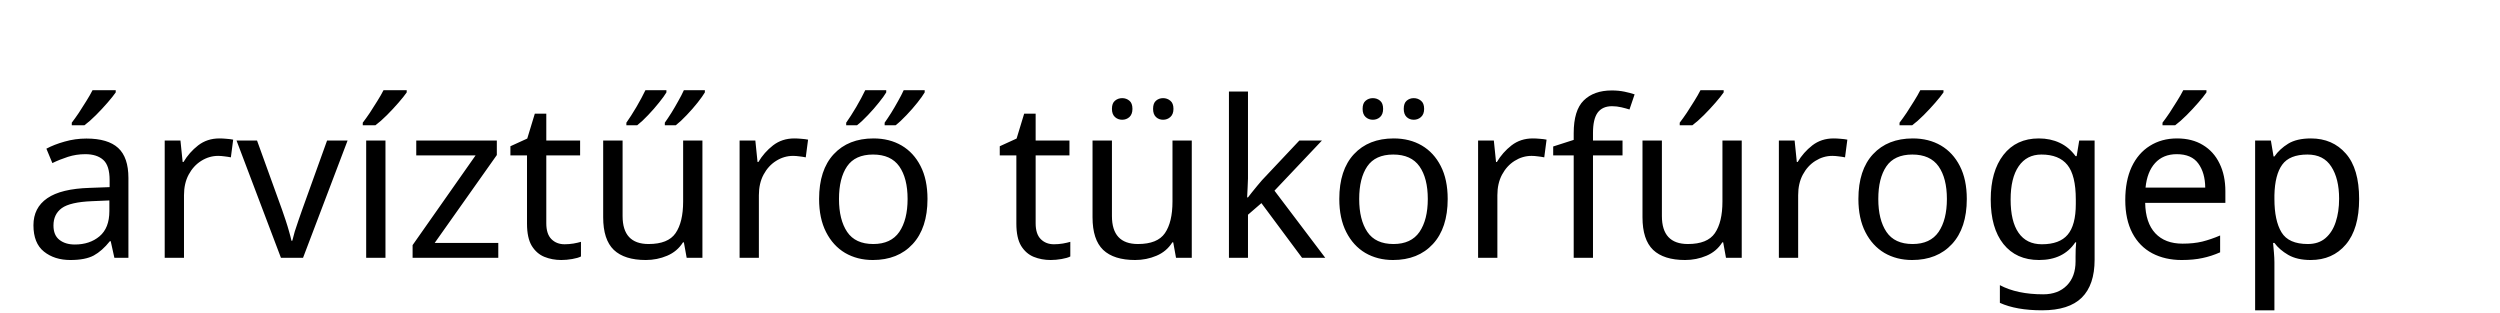
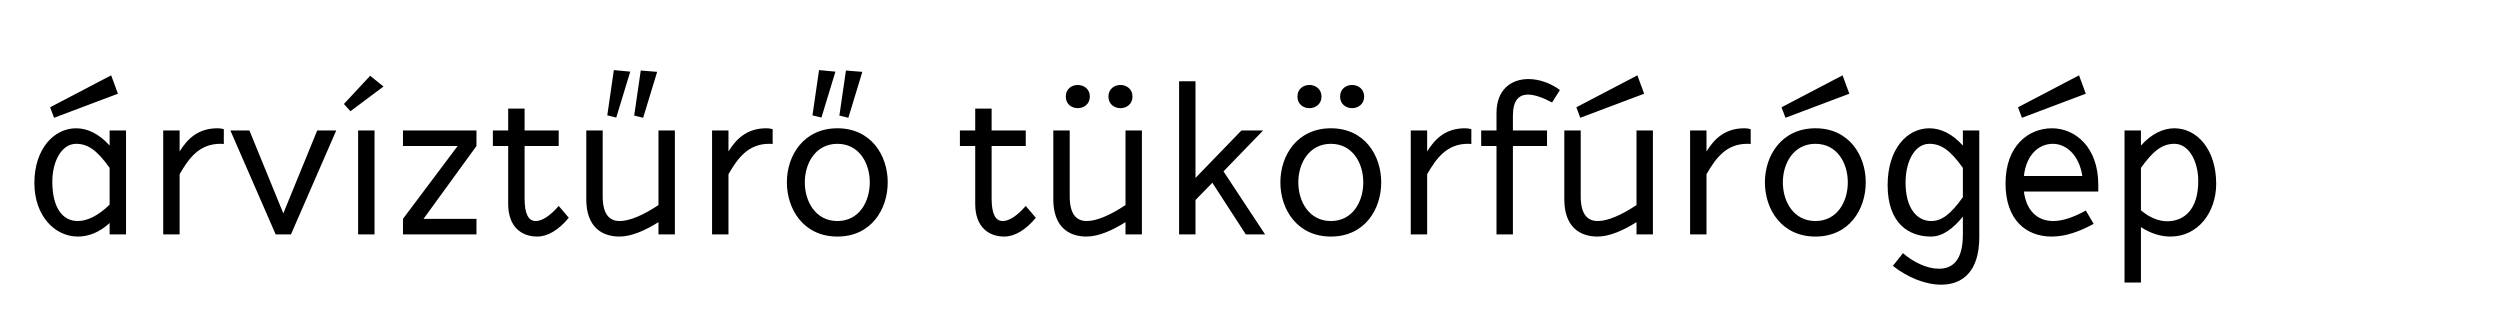
<svg xmlns="http://www.w3.org/2000/svg" width="320" height="40">
-   <text fill="#000" fill-rule="evenodd" font-family="Average-240327-059-Regular, Average-240327-059" font-size="28">
-     <tspan x="3" y="33">árvíztűrő tükörfúrógép</tspan>
-   </text>
+   <g fill="#000" fill-rule="nonzero">
+     <path d="M9.972 30.28c1.372 0 2.8-.56 4.06-1.736V30h2.1V16.7h-2.1v1.932c-1.372-1.54-2.884-2.212-4.284-2.212-2.884 0-5.348 2.688-5.348 7 0 4.2 2.604 6.86 5.572 6.86ZM6.416 13.732l.504 1.344 8.176-3.08-.868-2.352-7.812 4.088Zm.28 9.52c0-2.576 1.176-4.844 3.052-4.844 1.512 0 2.688.84 4.284 3.08v4.704c-1.428 1.4-2.856 2.1-4.088 2.1-1.904 0-3.248-1.652-3.248-5.04ZM20.892 30h2.1v-7.7c1.176-2.044 2.52-3.892 5.208-3.892.14 0 .28 0 .448.028v-1.904a2.707 2.707 0 0 0-.812-.112c-2.492 0-3.864 1.372-4.844 2.968V16.7h-2.1V30ZM35.284 30h1.96l5.796-13.3h-2.436l-4.34 10.612-4.34-10.612h-2.436zM45.84 30h2.1V16.7h-2.1V30Zm-1.82-16.688.84.924 4.228-3.164L47.38 9.7l-3.36 3.612ZM51.58 30h9.408v-1.988h-6.776l6.776-9.324V16.7H51.58v1.988h7l-7 9.324zM68.772 30.28c1.316 0 2.744-.84 4.032-2.408l-1.288-1.512c-1.092 1.26-2.128 1.932-2.94 1.932-.952 0-1.428-.924-1.428-2.912v-6.692h4.368V16.7h-4.368v-2.8h-2.1v2.8h-1.96v1.988h1.96v7.42c0 2.912 1.68 4.172 3.724 4.172ZM79.3 30.28c1.568 0 3.388-.84 4.984-1.848V30h2.1V16.7h-2.1v9.548c-1.932 1.288-3.696 2.044-4.956 2.044-1.372 0-2.184-.924-2.184-3.164V16.7h-2.1v8.82c0 3.416 1.876 4.76 4.256 4.76Zm-1.568-15.512 1.148.28 1.792-5.88-2.1-.196-.84 5.796Zm3.444.028 1.148.28 1.792-5.88-2.1-.168-.84 5.768ZM91.144 30h2.1v-7.7c1.176-2.044 2.52-3.892 5.208-3.892.14 0 .28 0 .448.028v-1.904a2.707 2.707 0 0 0-.812-.112c-2.492 0-3.864 1.372-4.844 2.968V16.7h-2.1V30ZM107.188 30.28c4.312 0 6.44-3.472 6.44-6.944 0-3.444-2.128-6.916-6.44-6.916s-6.468 3.472-6.468 6.916c0 3.472 2.156 6.944 6.468 6.944Zm-4.172-6.944c0-2.464 1.4-4.928 4.172-4.928s4.144 2.464 4.144 4.928c0 2.492-1.372 4.956-4.144 4.956-2.772 0-4.172-2.464-4.172-4.956Zm.98-8.568 1.148.28 1.792-5.88-2.1-.196-.84 5.796Zm3.444.028 1.148.28 1.792-5.88-2.1-.168-.84 5.768ZM128.552 30.28c1.316 0 2.744-.84 4.032-2.408l-1.288-1.512c-1.092 1.26-2.128 1.932-2.94 1.932-.952 0-1.428-.924-1.428-2.912v-6.692h4.368V16.7h-4.368v-2.8h-2.1v2.8h-1.96v1.988h1.96v7.42c0 2.912 1.68 4.172 3.724 4.172ZM139.08 30.28c1.568 0 3.388-.84 4.984-1.848V30h2.1V16.7h-2.1v9.548c-1.932 1.288-3.696 2.044-4.956 2.044-1.372 0-2.184-.924-2.184-3.164V16.7h-2.1v8.82c0 3.416 1.876 4.76 4.256 4.76Zm-2.66-17.92c0 .98.756 1.484 1.54 1.484.756 0 1.54-.504 1.54-1.484s-.784-1.484-1.54-1.484c-.784 0-1.54.504-1.54 1.484Zm5.46 0c0 .98.756 1.484 1.54 1.484.756 0 1.54-.504 1.54-1.484s-.784-1.484-1.54-1.484c-.784 0-1.54.504-1.54 1.484ZM150.924 30h2.1v-4.396l2.156-2.212L159.464 30h2.464l-5.32-8.064 5.068-5.236h-2.772l-5.88 6.076V10.4h-2.1zM170.356 30.28c4.312 0 6.44-3.472 6.44-6.944 0-3.444-2.128-6.916-6.44-6.916s-6.468 3.472-6.468 6.916c0 3.472 2.156 6.944 6.468 6.944Zm-4.284-17.92c0 .98.756 1.484 1.54 1.484.756 0 1.54-.504 1.54-1.484s-.784-1.484-1.54-1.484c-.784 0-1.54.504-1.54 1.484Zm.112 10.976c0-2.464 1.4-4.928 4.172-4.928s4.144 2.464 4.144 4.928c0 2.492-1.372 4.956-4.144 4.956-2.772 0-4.172-2.464-4.172-4.956Zm5.348-10.976c0 .98.756 1.484 1.54 1.484.756 0 1.54-.504 1.54-1.484s-.784-1.484-1.54-1.484c-.784 0-1.54.504-1.54 1.484ZM180.576 30h2.1v-7.7c1.176-2.044 2.52-3.892 5.208-3.892.14 0 .28 0 .448.028v-1.904a2.707 2.707 0 0 0-.812-.112c-2.492 0-3.864 1.372-4.844 2.968V16.7h-2.1V30ZM191.552 14.46v2.24h-1.96v1.988h1.96V30h2.1V18.688h4.368V16.7h-4.368v-1.904c0-1.932.756-2.688 1.932-2.688.84 0 1.932.392 3.08 1.008l1.008-1.596c-1.26-.924-2.716-1.4-4.032-1.4-2.24 0-4.088 1.372-4.088 4.34ZM204.488 30.28c1.568 0 3.388-.84 4.984-1.848V30h2.1V16.7h-2.1v9.548c-1.932 1.288-3.696 2.044-4.956 2.044-1.372 0-2.184-.924-2.184-3.164V16.7h-2.1v8.82c0 3.416 1.876 4.76 4.256 4.76Zm-2.716-16.548.504 1.344 8.176-3.08-.868-2.352-7.812 4.088ZM216.332 30h2.1v-7.7c1.176-2.044 2.52-3.892 5.208-3.892.14 0 .28 0 .448.028v-1.904a2.707 2.707 0 0 0-.812-.112c-2.492 0-3.864 1.372-4.844 2.968V16.7h-2.1V30ZM232.376 30.28c4.312 0 6.44-3.472 6.44-6.944 0-3.444-2.128-6.916-6.44-6.916s-6.468 3.472-6.468 6.916c0 3.472 2.156 6.944 6.468 6.944Zm-4.34-16.548.504 1.344 8.176-3.08-.868-2.352-7.812 4.088Zm.168 9.604c0-2.464 1.4-4.928 4.172-4.928s4.144 2.464 4.144 4.928c0 2.492-1.372 4.956-4.144 4.956-2.772 0-4.172-2.464-4.172-4.956ZM248.476 36.44c2.744 0 4.872-1.708 4.872-6.076V16.7h-2.1v1.932c-1.372-1.54-2.884-2.212-4.284-2.212-2.884 0-5.348 2.66-5.348 7.28 0 4.984 2.8 6.58 5.544 6.58 1.484 0 2.8-.98 4.088-2.548V30c0 3.248-1.232 4.396-3.08 4.396-1.484 0-3.22-.812-4.592-1.988l-1.288 1.624c1.876 1.484 4.172 2.408 6.188 2.408Zm-4.564-13.076c0-2.716 1.176-4.956 3.052-4.956 1.512 0 2.688.84 4.284 3.08v3.752c-1.596 2.24-2.744 3.052-4.06 3.052-1.792 0-3.276-1.596-3.276-4.928ZM262.616 30.28c1.764 0 3.5-.616 5.376-1.624l-1.008-1.708c-1.512.84-2.94 1.344-4.172 1.344-1.988 0-3.444-1.288-3.752-3.78h9.52v-.868c0-4.844-2.968-7.224-5.936-7.224s-5.936 2.212-5.936 7.056c0 4.648 2.604 6.804 5.908 6.804Zm-4.312-16.548.504 1.344 8.176-3.08-.868-2.352-7.812 4.088Zm.756 8.792c.308-2.8 1.988-4.116 3.696-4.116 1.68 0 3.36 1.372 3.78 4.116h-7.476ZM271.94 36.16h2.1v-7.084c1.344.868 2.632 1.204 3.78 1.204 3.528 0 5.852-3.108 5.852-6.748 0-4.424-2.464-7.112-5.348-7.112-1.4 0-2.912.672-4.284 2.212V16.7h-2.1v19.46Zm2.1-9.24v-5.432c1.596-2.24 2.772-3.08 4.284-3.08 1.876 0 3.052 2.268 3.052 4.76 0 3.612-1.764 5.152-3.976 5.152-1.064 0-2.24-.448-3.36-1.4Z" />
+   </g>
</svg>
